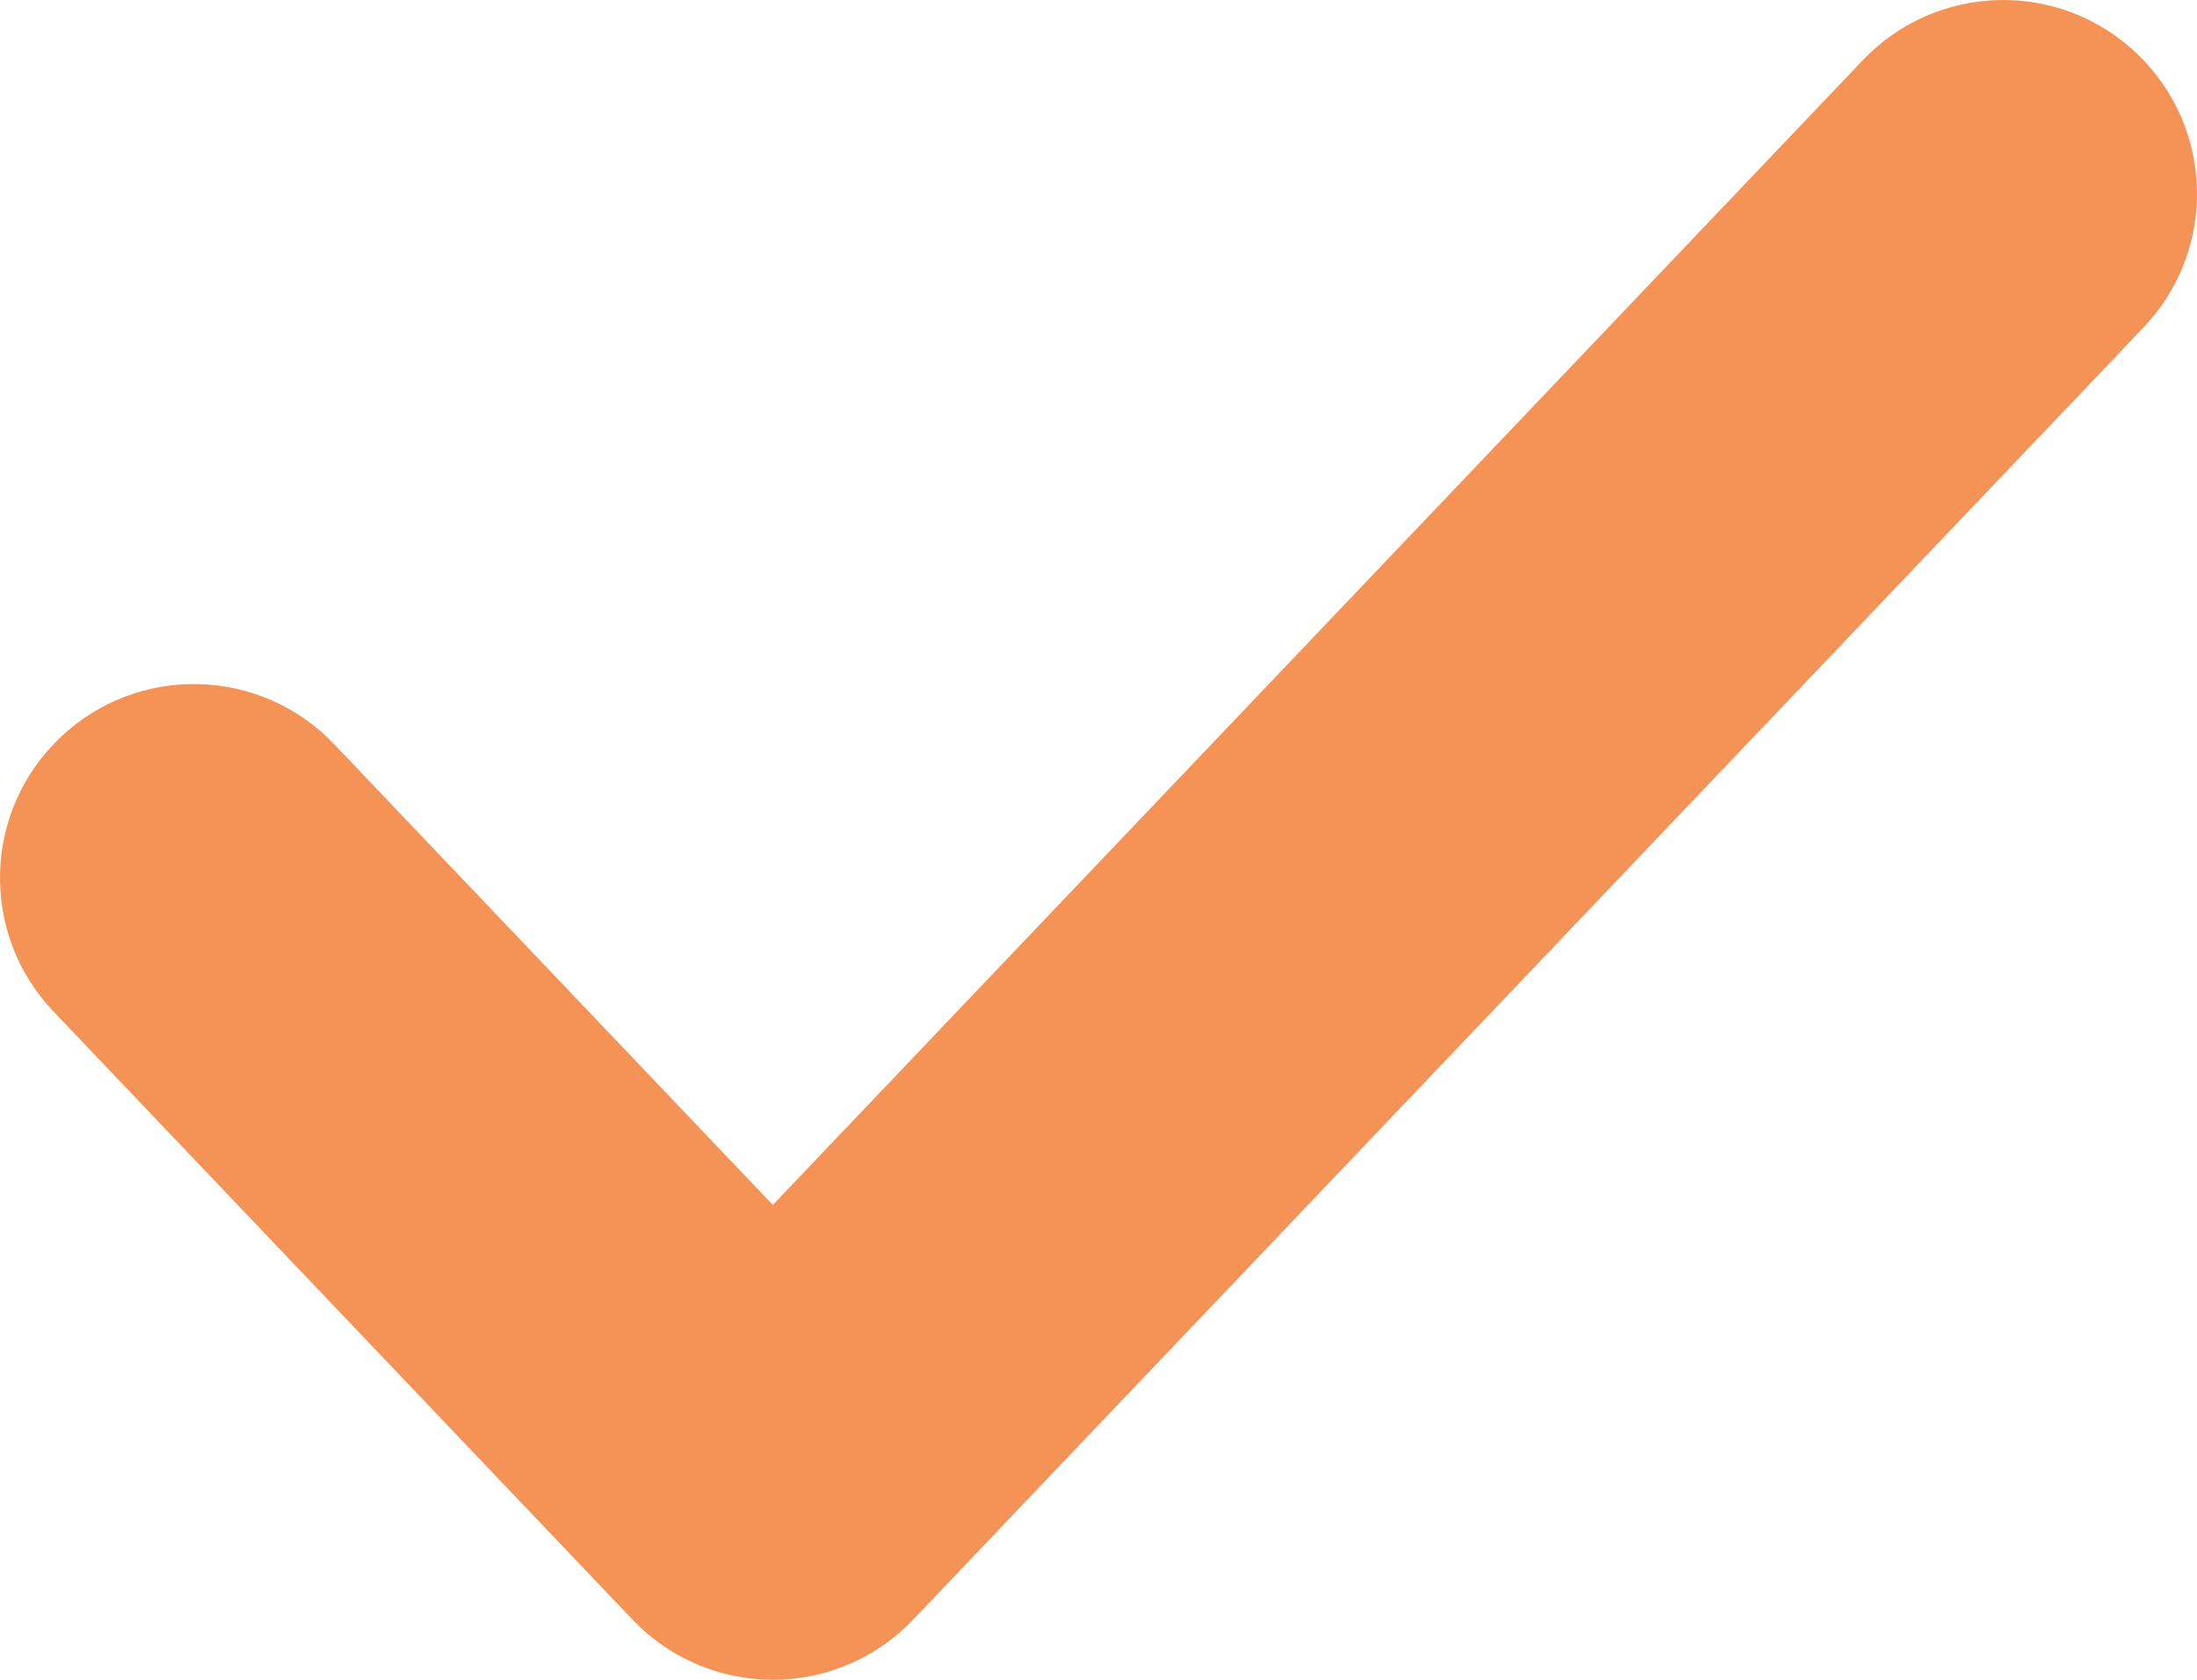
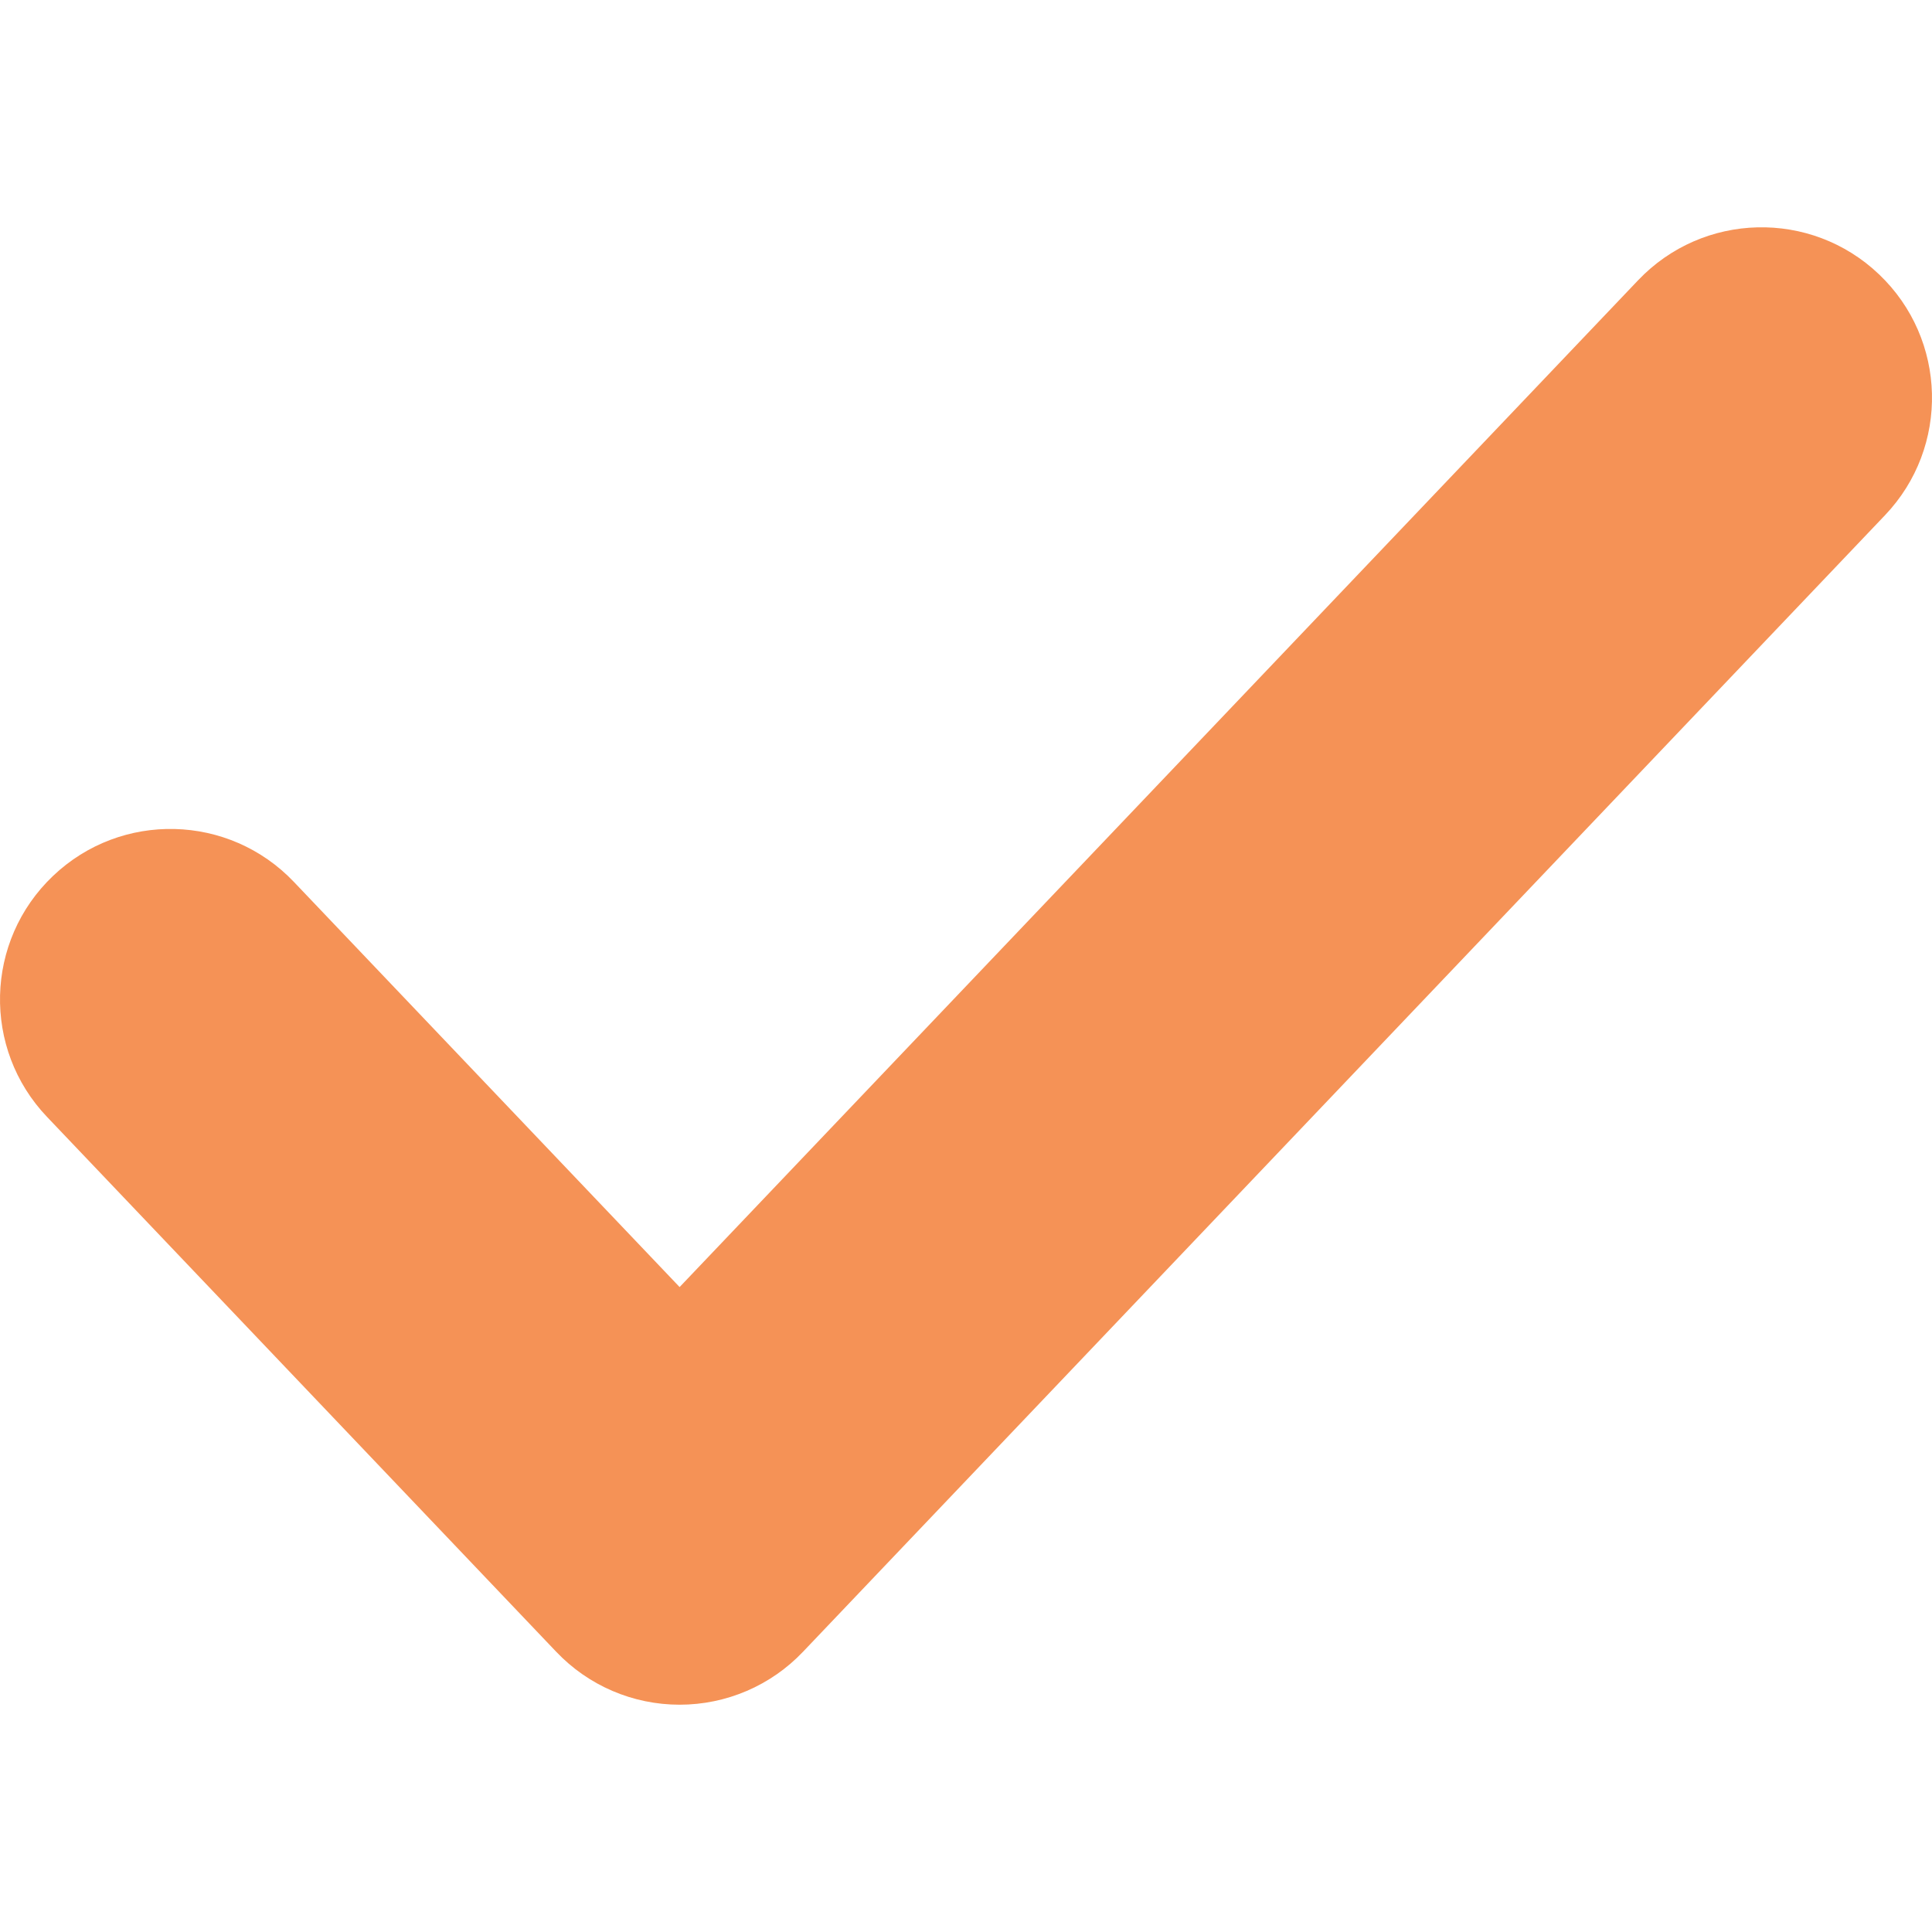
- <svg xmlns="http://www.w3.org/2000/svg" width="17" height="13" viewBox="0 0 17 13" fill="none">
+ <svg xmlns="http://www.w3.org/2000/svg" width="20" height="20" viewBox="0 0 17 13" fill="none">
  <path fill-rule="evenodd" clip-rule="evenodd" d="M16.534 0.414C17.134 0.985 17.158 1.934 16.586 2.534L7.066 12.534C6.783 12.832 6.391 13 5.98 13C5.569 13 5.177 12.832 4.894 12.534L0.414 7.828C-0.158 7.228 -0.134 6.279 0.466 5.708C1.066 5.136 2.015 5.16 2.586 5.76L5.98 9.325L14.414 0.466C14.985 -0.134 15.934 -0.158 16.534 0.414Z" fill="#F59256" />
</svg>
